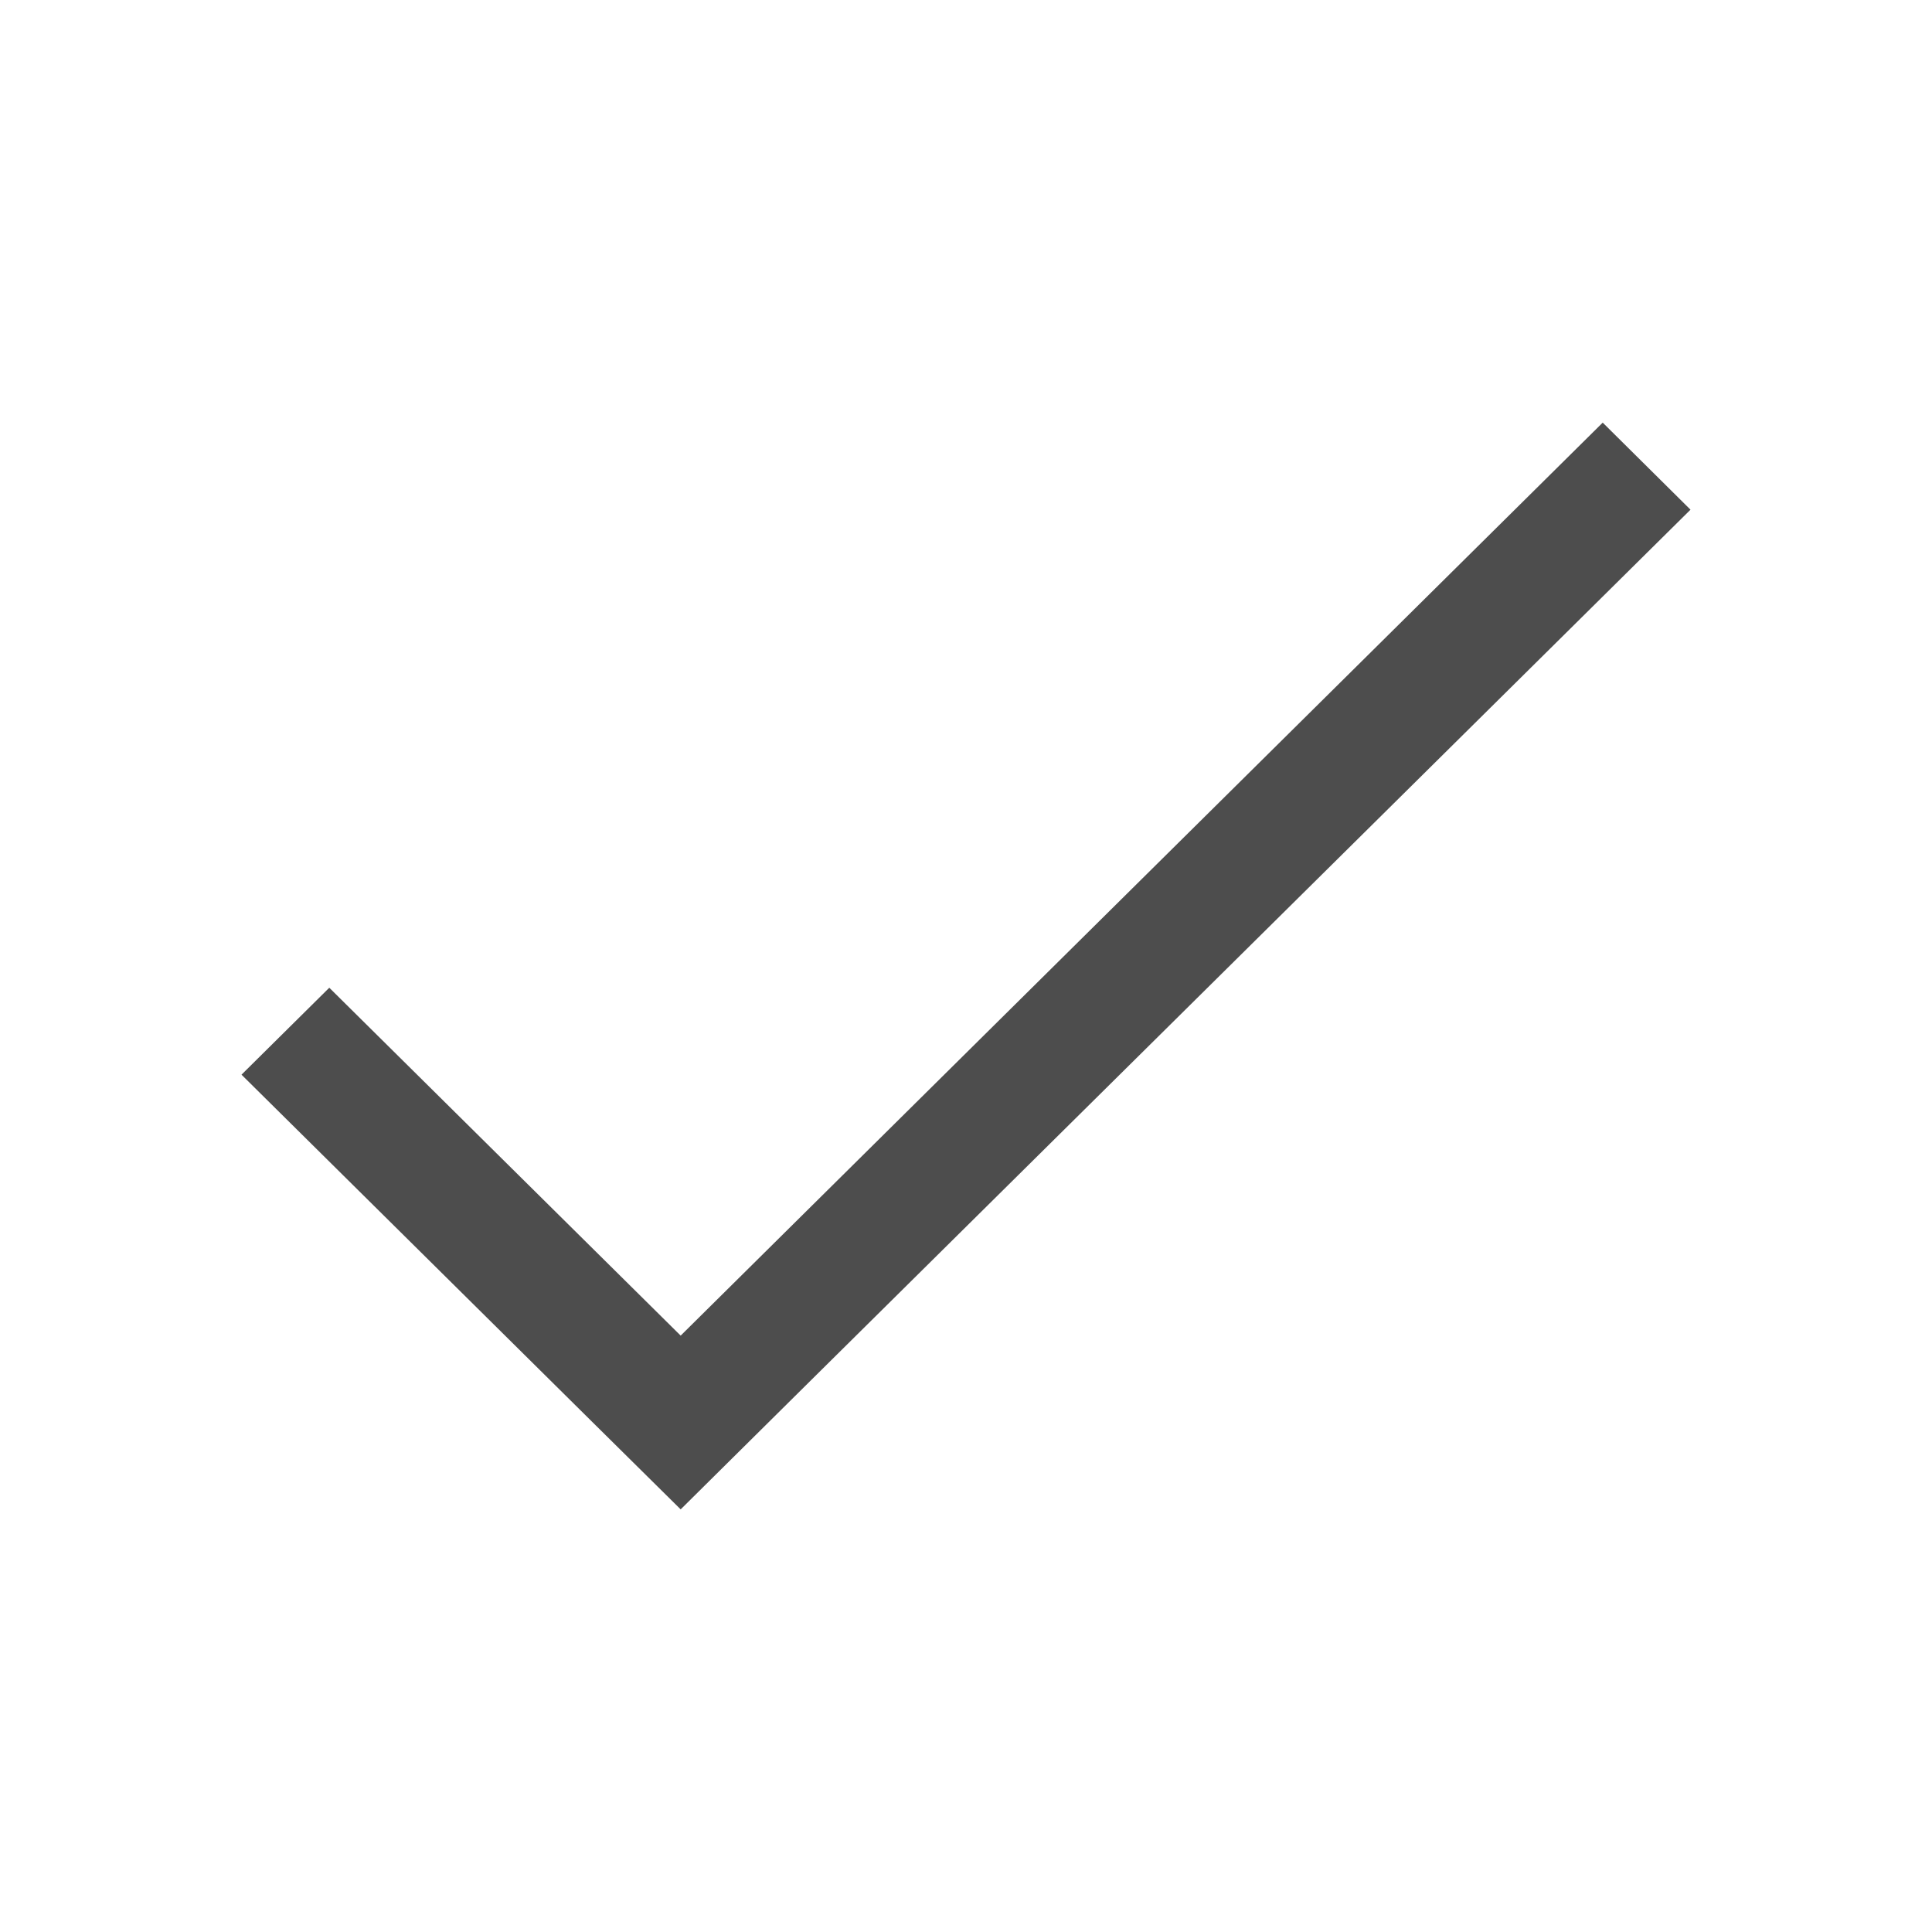
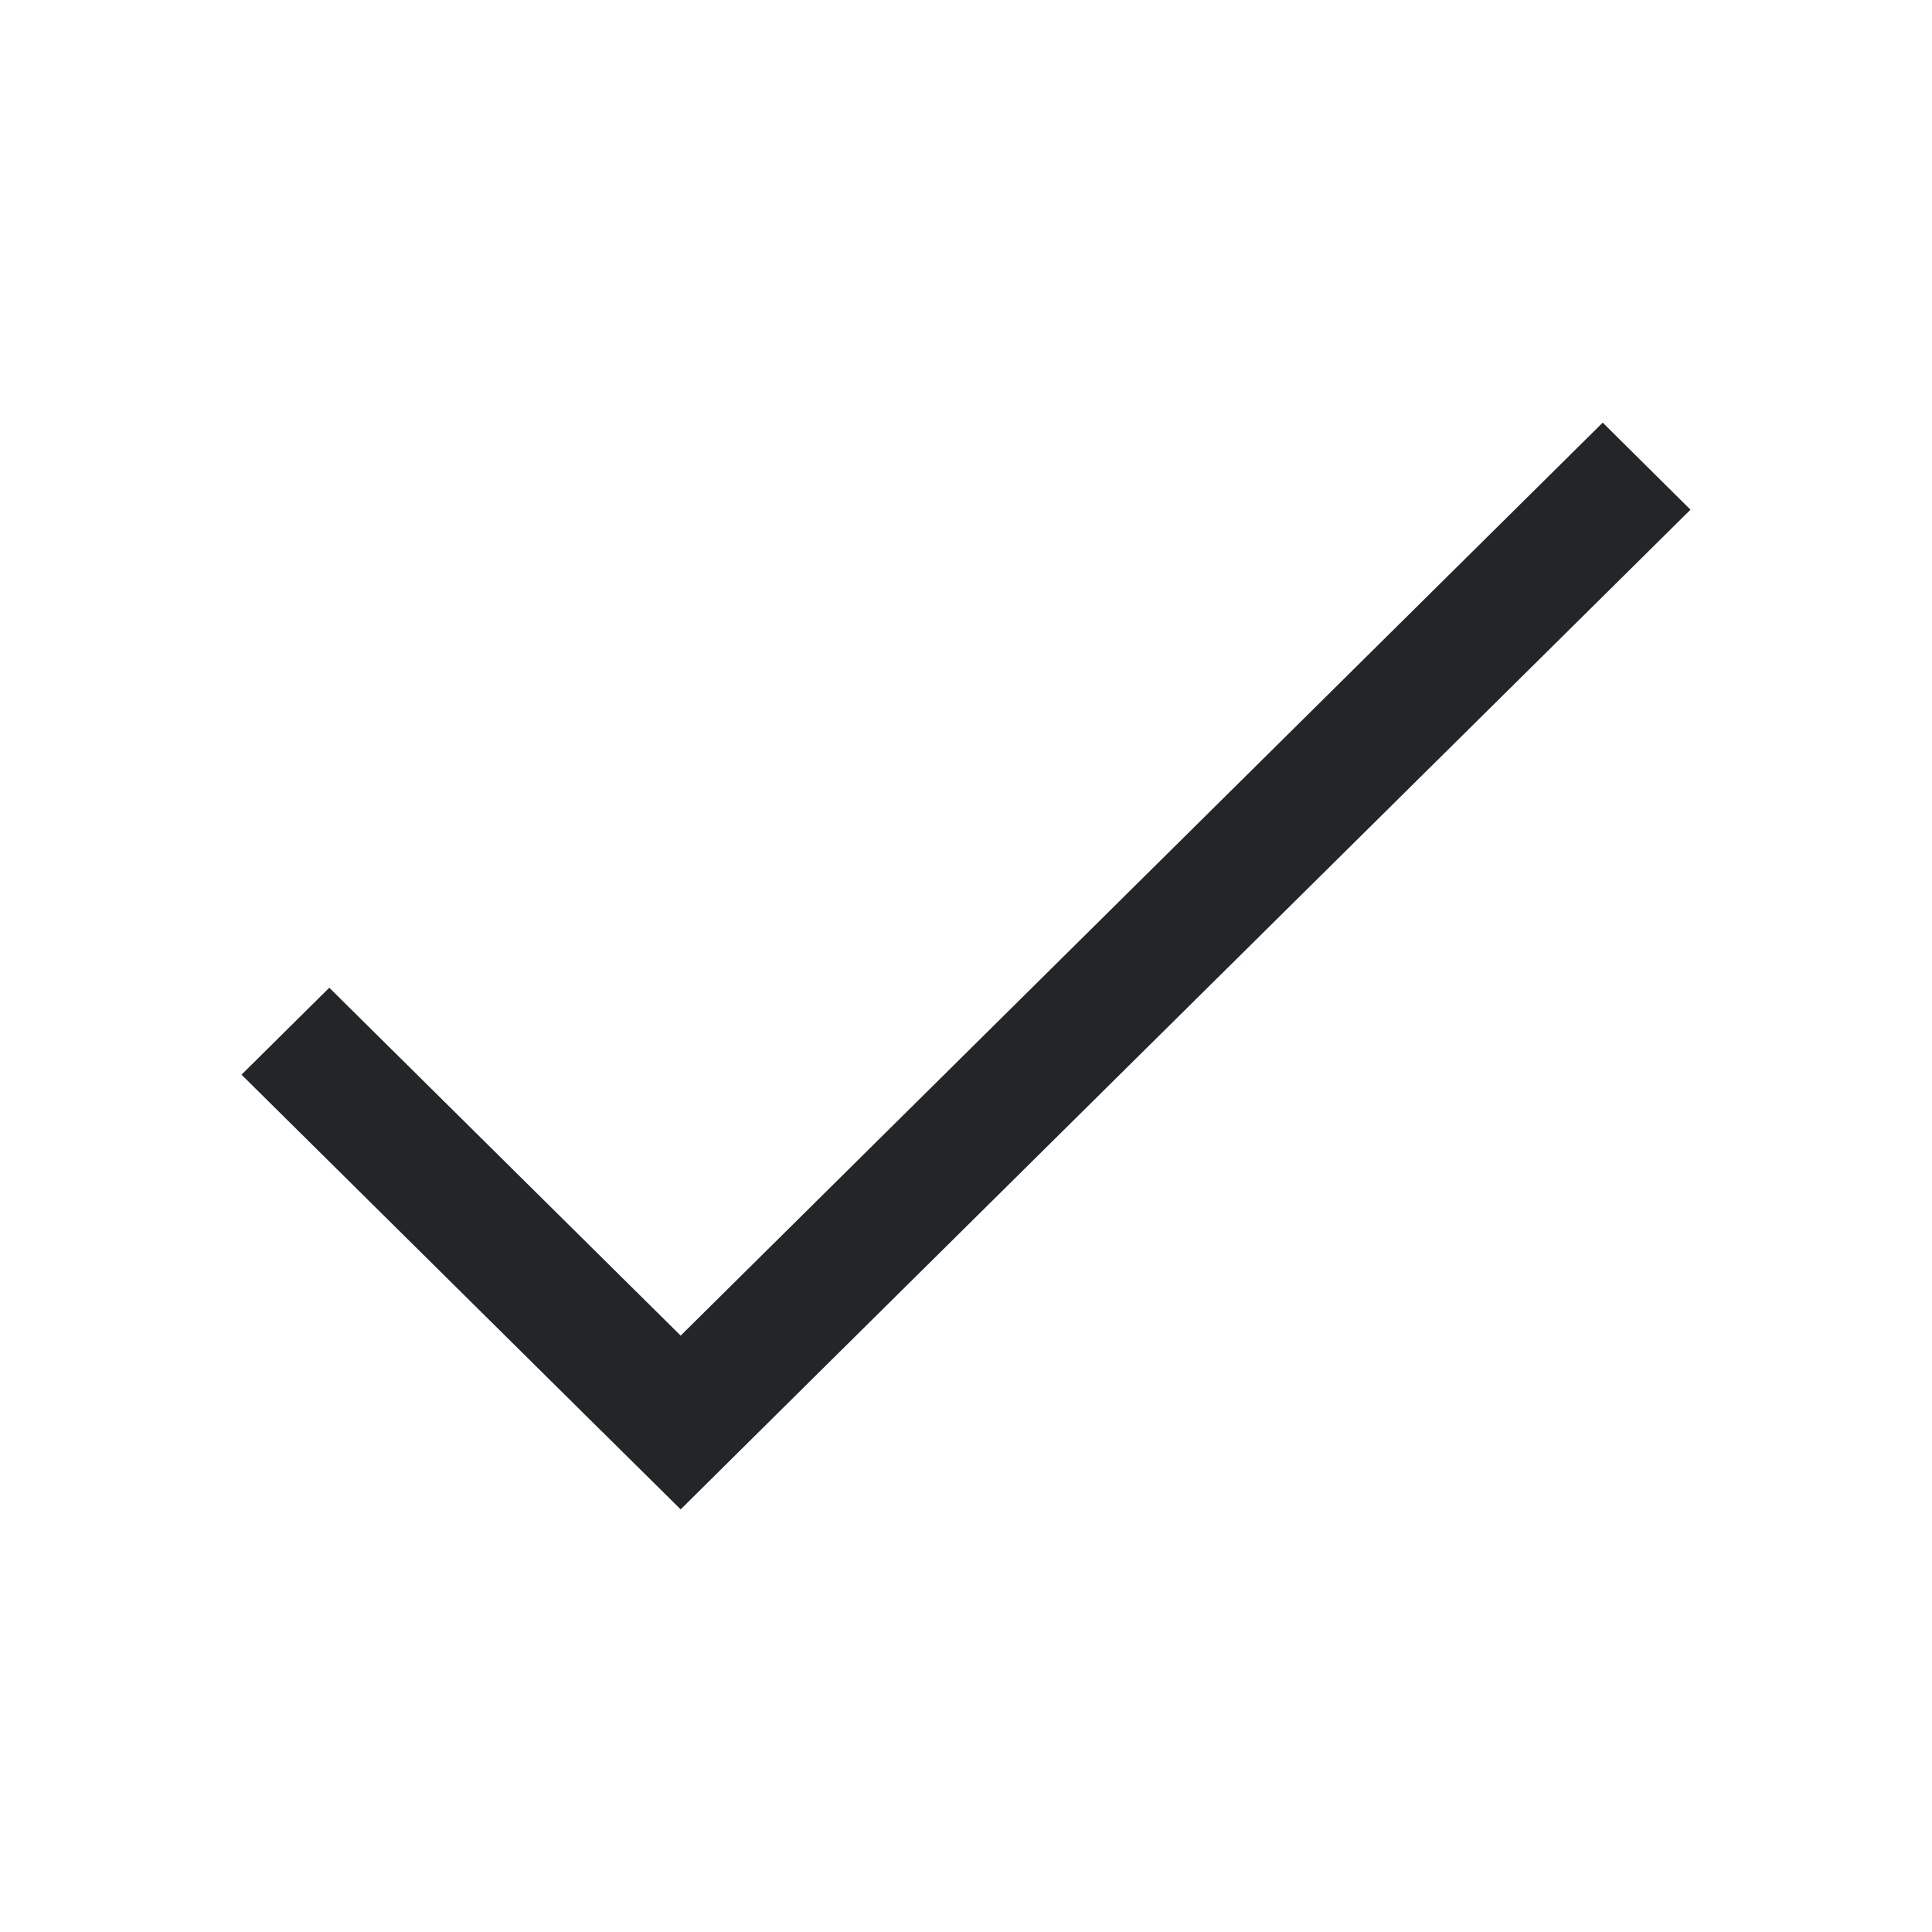
<svg xmlns="http://www.w3.org/2000/svg" viewBox="0 0 16 16">
  <defs id="defs3051">
    <style type="text/css" id="current-color-scheme">
      .ColorScheme-Text {
-         color:#4d4d4d;
+         color:#232629;
      }
      </style>
  </defs>
  <path style="fill:currentColor;fill-opacity:1;stroke:none" d="M 13.273 3.5 L 5.637 11.061 L 2.727 8.18 L 2 8.9 L 4.908 11.779 L 5.637 12.5 L 6.727 11.42 L 14 4.221 L 13.273 3.5 z " class="ColorScheme-Text" />
</svg>
